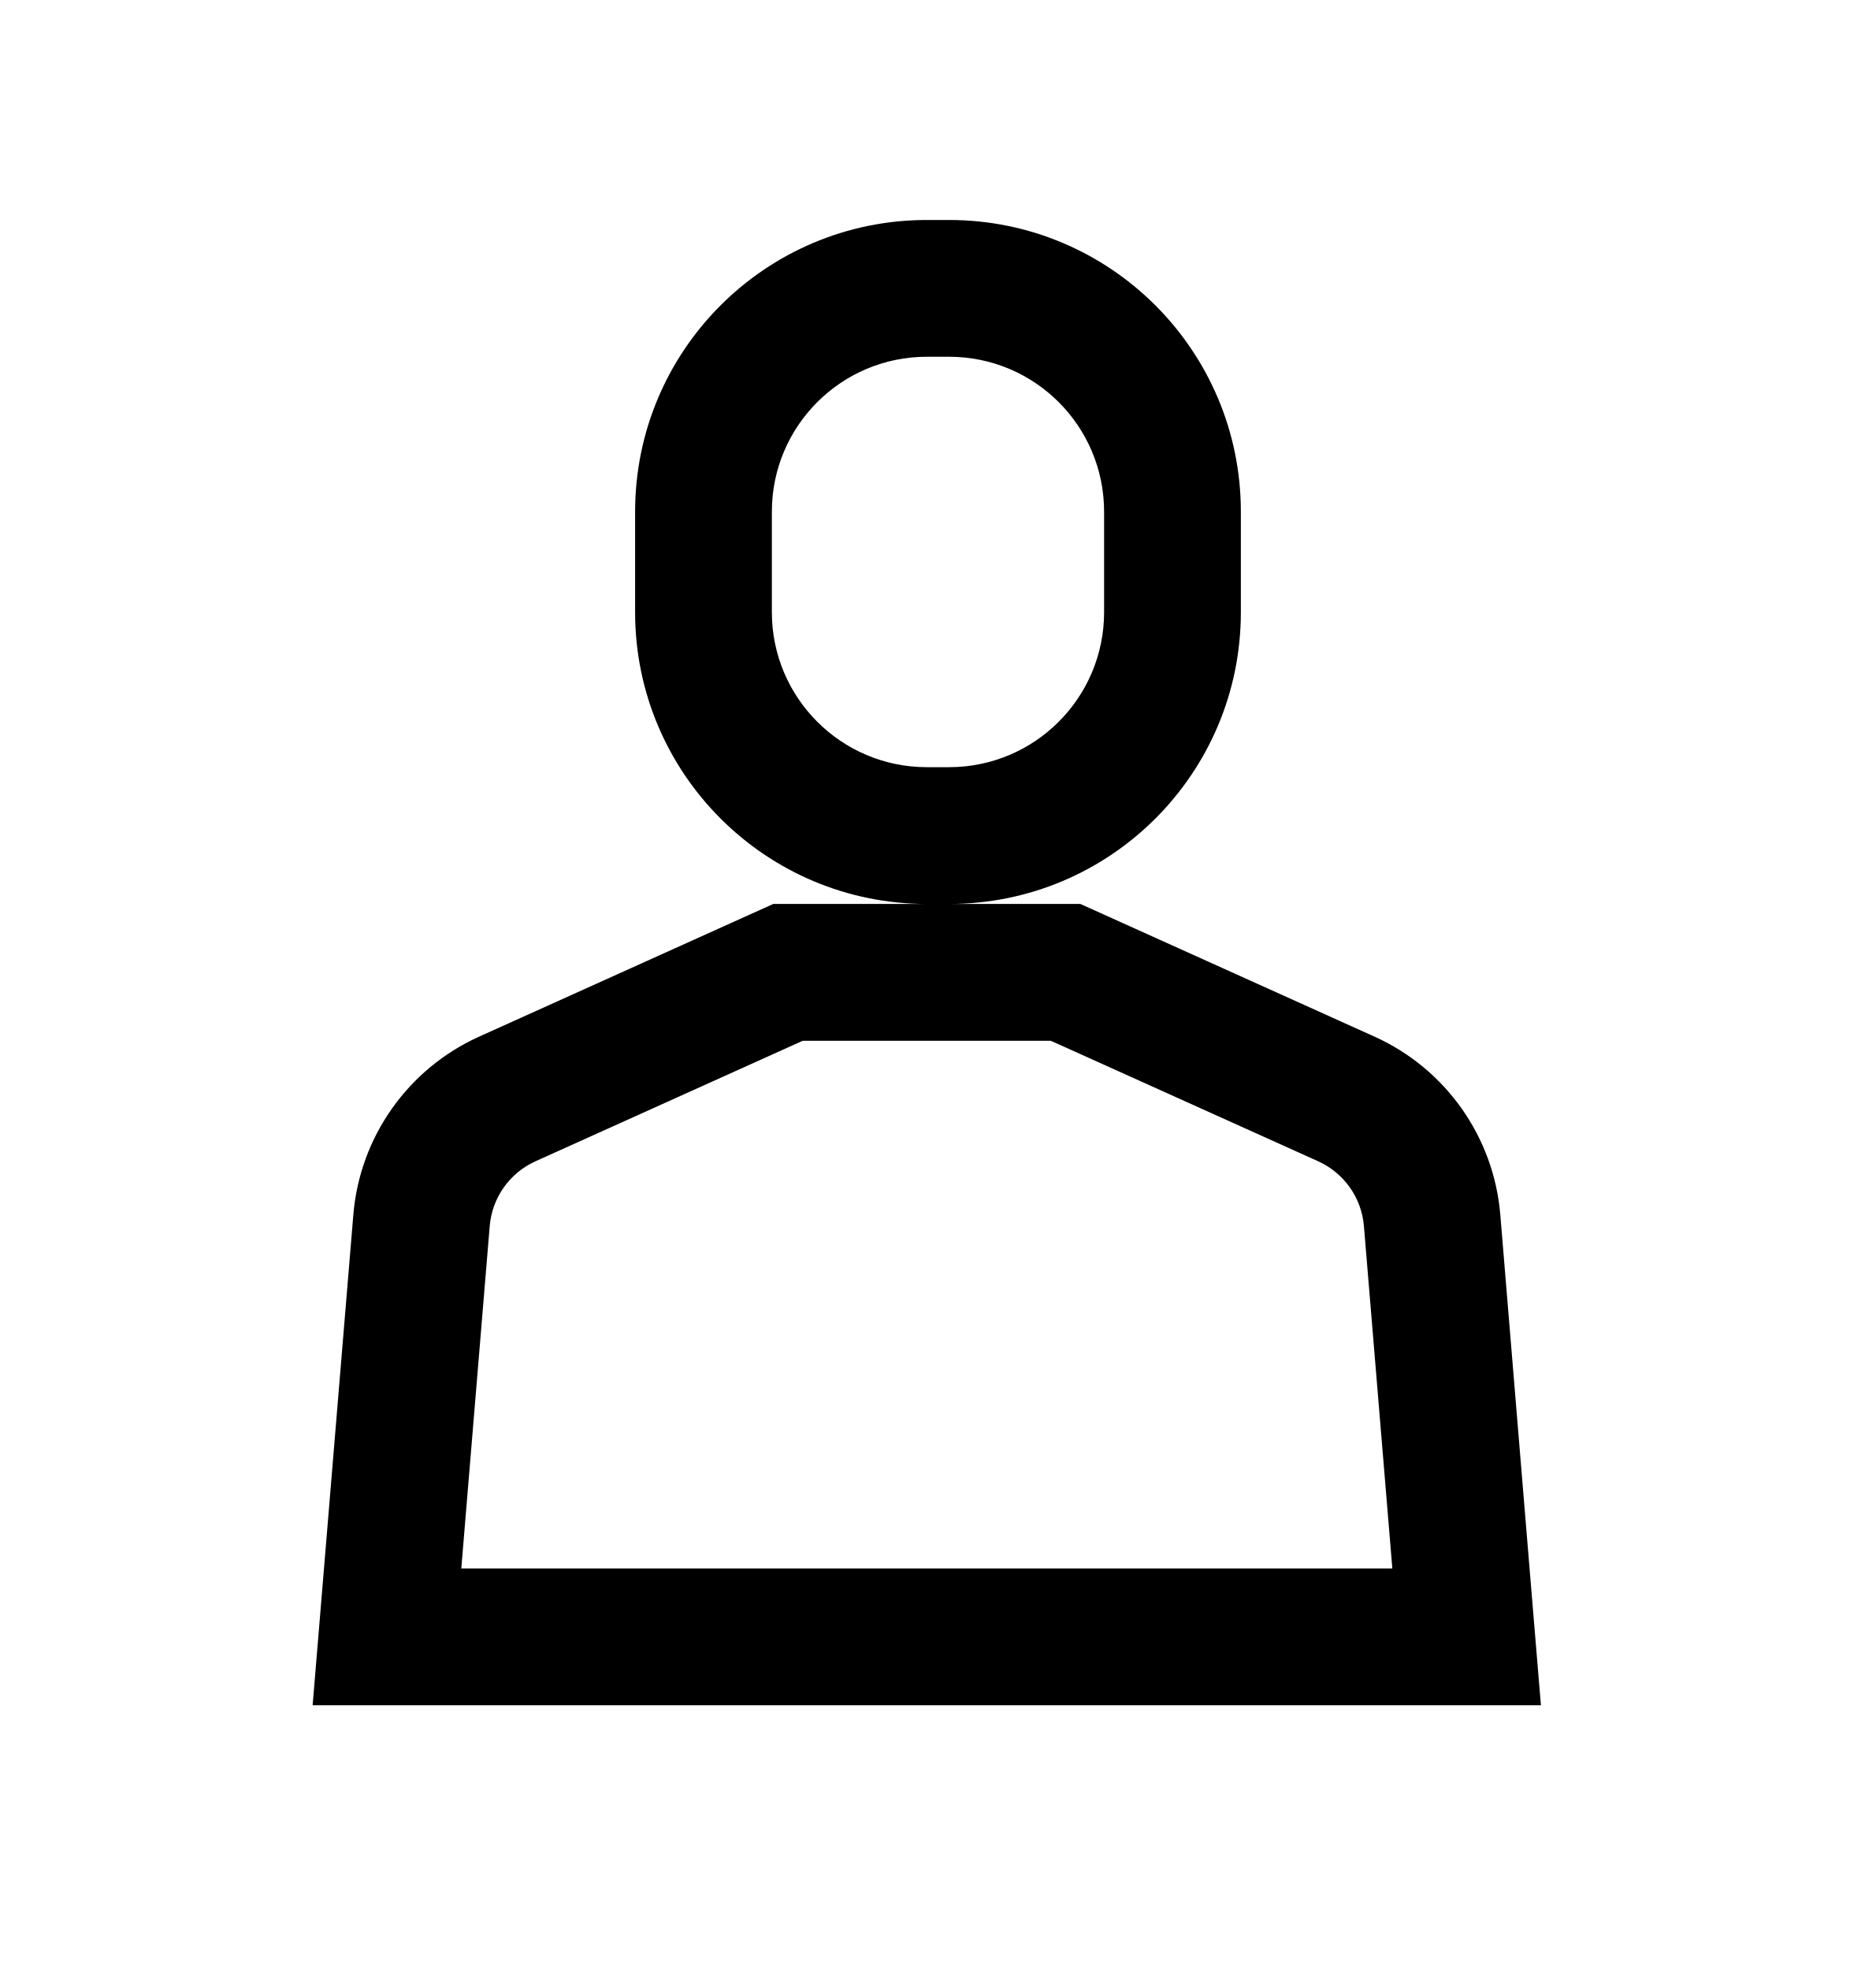
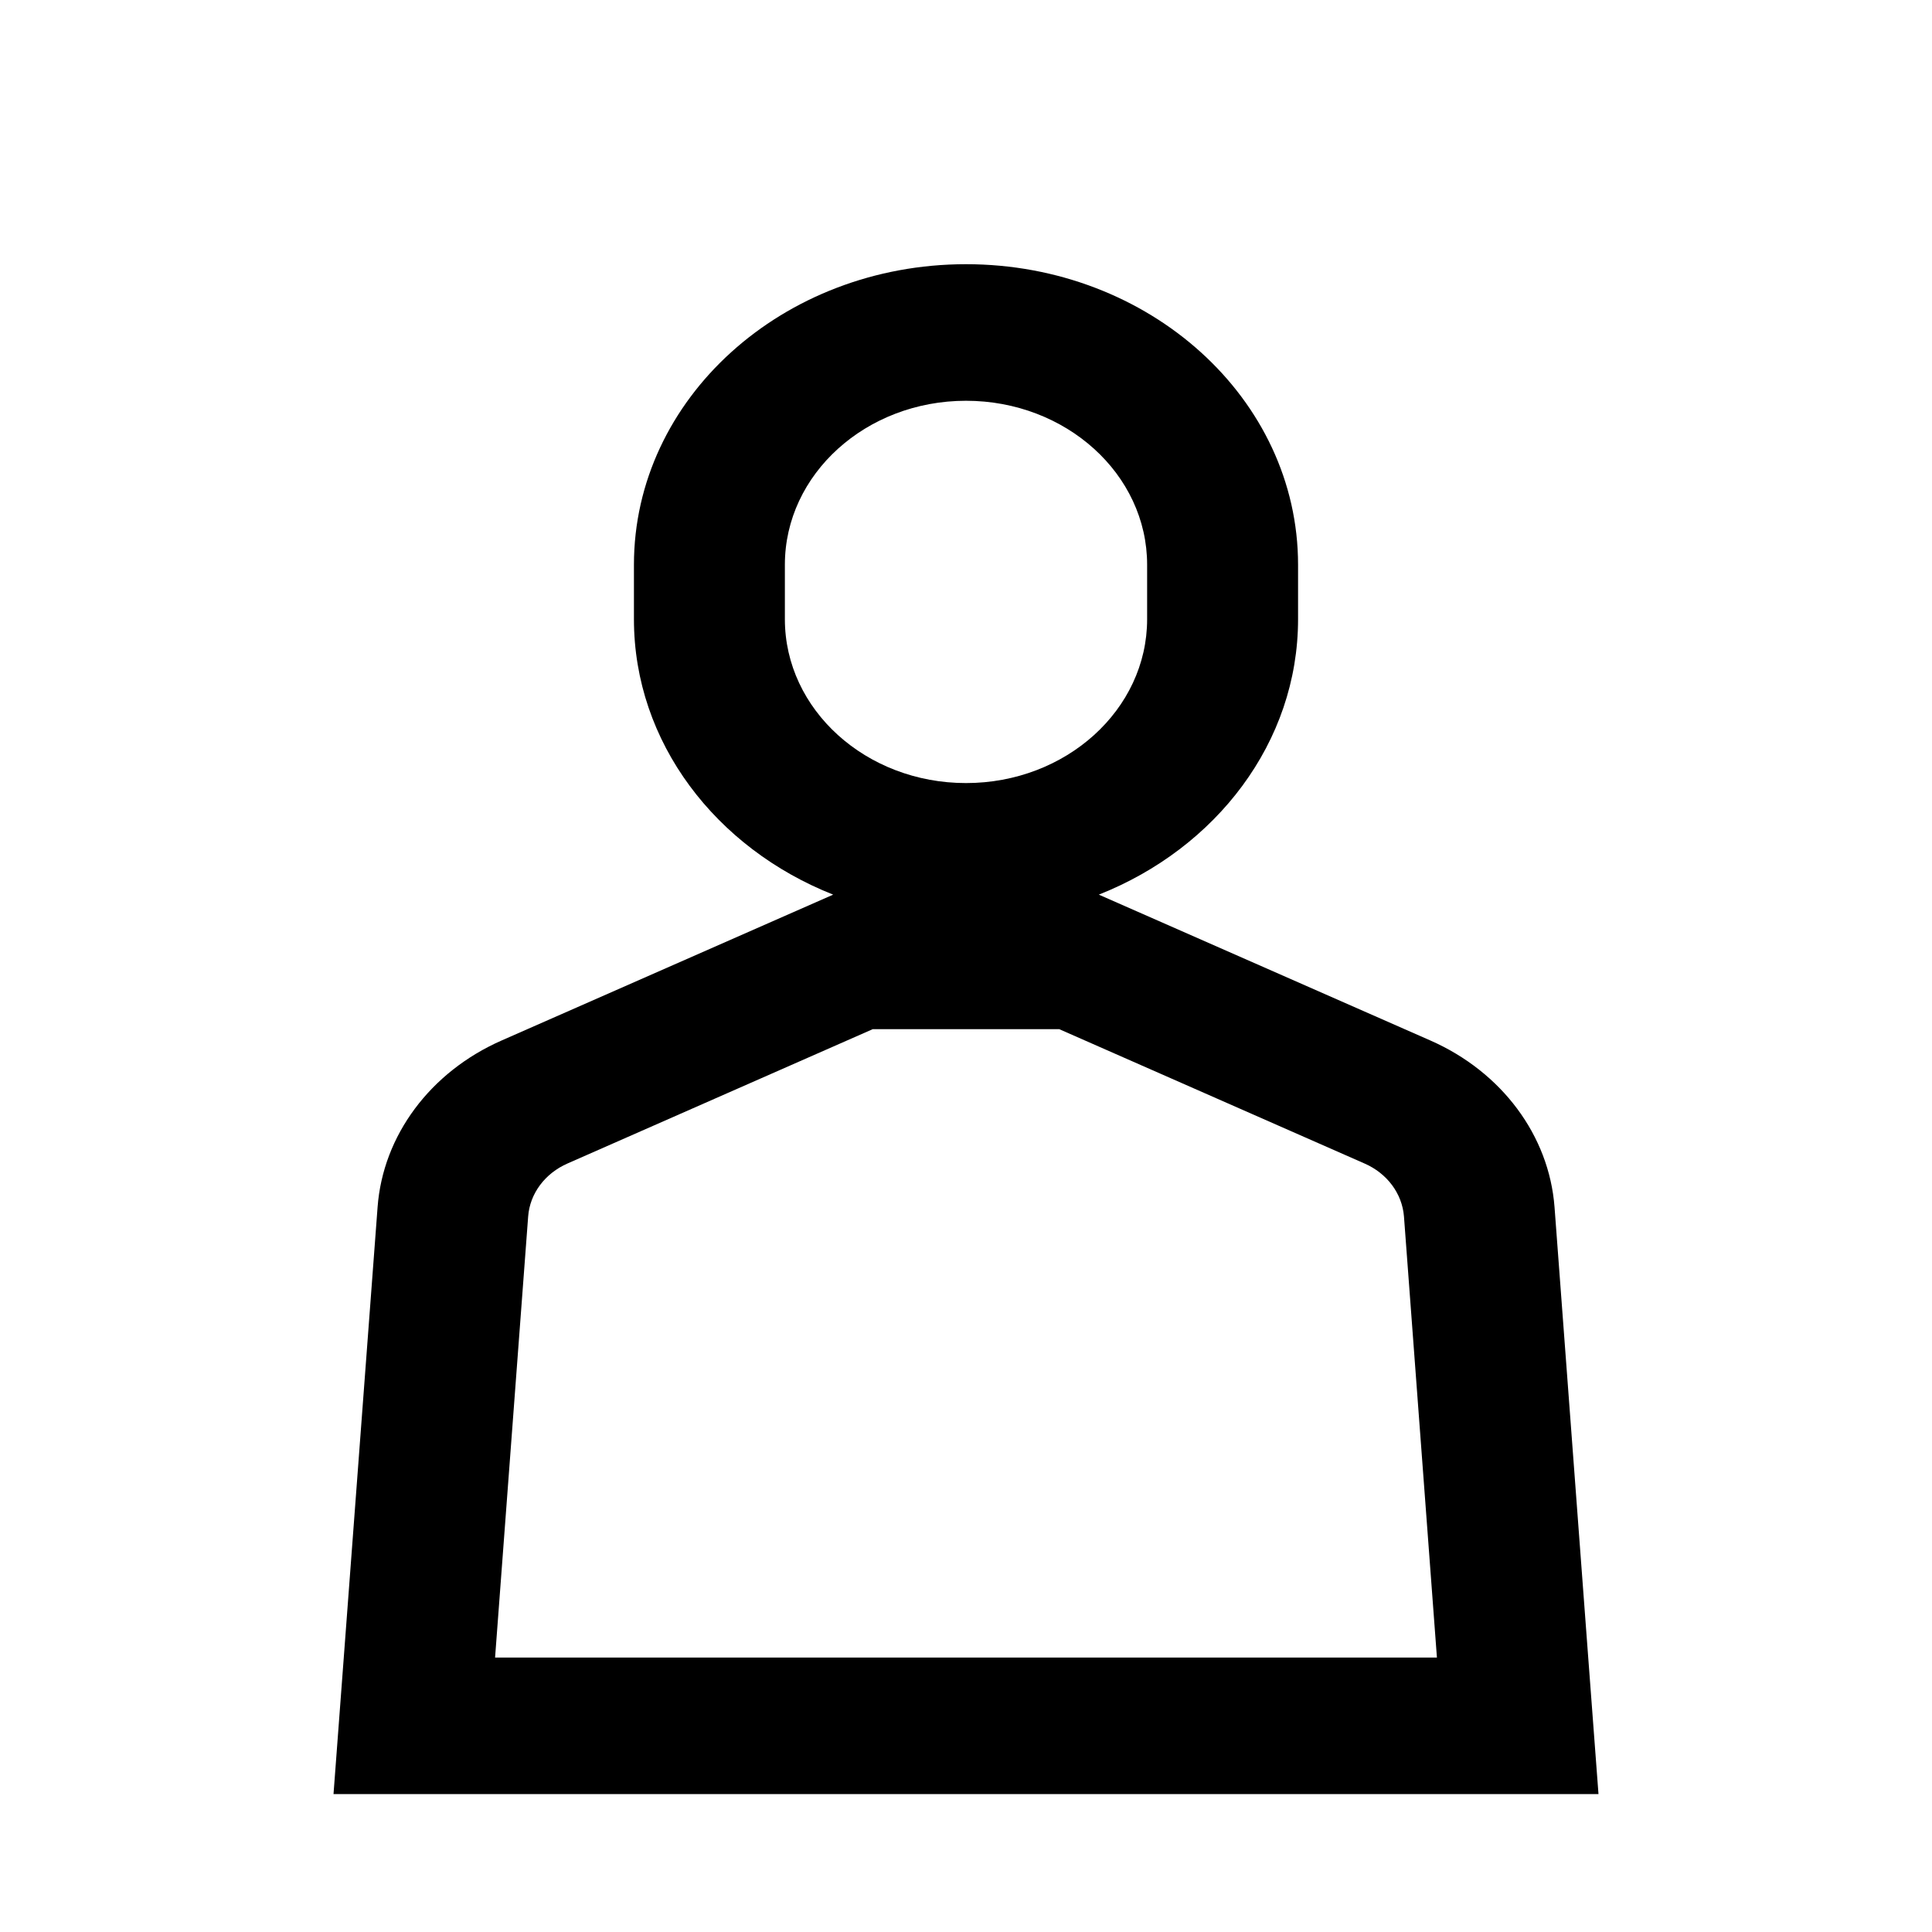
- <svg xmlns="http://www.w3.org/2000/svg" width="20" height="21" viewBox="0 0 20 21" fill="none">
-   <path fill-rule="evenodd" clip-rule="evenodd" d="M9.881 3.803H10.119C11.031 3.803 11.771 4.542 11.771 5.455V6.526C11.771 7.438 11.031 8.178 10.119 8.178H9.881C8.969 8.178 8.229 7.438 8.229 6.526V5.455C8.229 4.542 8.969 3.803 9.881 3.803ZM6.771 5.455C6.771 3.737 8.163 2.345 9.881 2.345H10.119C11.837 2.345 13.229 3.737 13.229 5.455V6.526C13.229 8.244 11.837 9.636 10.119 9.636H11.518L14.653 11.05C15.412 11.392 15.926 12.119 15.995 12.949L16.307 16.72L16.428 18.178H14.965H4.797H3.333L3.454 16.72L3.767 12.949C3.836 12.119 4.35 11.392 5.109 11.05L8.244 9.636H9.881C8.163 9.636 6.771 8.244 6.771 6.526V5.455ZM14.541 13.07L14.844 16.72H4.918L5.221 13.07C5.246 12.768 5.432 12.504 5.709 12.379L8.557 11.095H11.204L14.053 12.379C14.329 12.504 14.516 12.768 14.541 13.07Z" fill="currentColor" />
+ <svg xmlns="http://www.w3.org/2000/svg" width="16" height="16" viewBox="0 0 16 16" fill="none">
+   <path fill-rule="evenodd" clip-rule="evenodd" d="M9.5 4.677V5.128C9.5 5.877 8.828 6.485 8 6.485C7.172 6.485 6.5 5.877 6.5 5.128V4.677C6.5 3.927 7.172 3.319 8 3.319C8.828 3.319 9.5 3.927 9.5 4.677ZM5.25 4.677C5.25 3.302 6.481 2.188 8 2.188C9.519 2.188 10.75 3.302 10.75 4.677V5.128C10.75 6.148 10.071 7.025 9.1 7.409L11.846 8.617C12.437 8.877 12.829 9.404 12.874 9.997L13.153 13.727L13.238 14.858H11.985H4.015H2.762L2.847 13.727L3.127 9.997C3.171 9.404 3.563 8.877 4.154 8.617L6.9 7.409C5.929 7.025 5.25 6.148 5.25 5.128V4.677ZM11.627 10.074L11.9 13.727H4.1L4.374 10.074C4.388 9.885 4.513 9.717 4.701 9.635L7.228 8.523H8.772L11.299 9.635C11.488 9.717 11.612 9.885 11.627 10.074Z" fill="currentColor" />
</svg>
